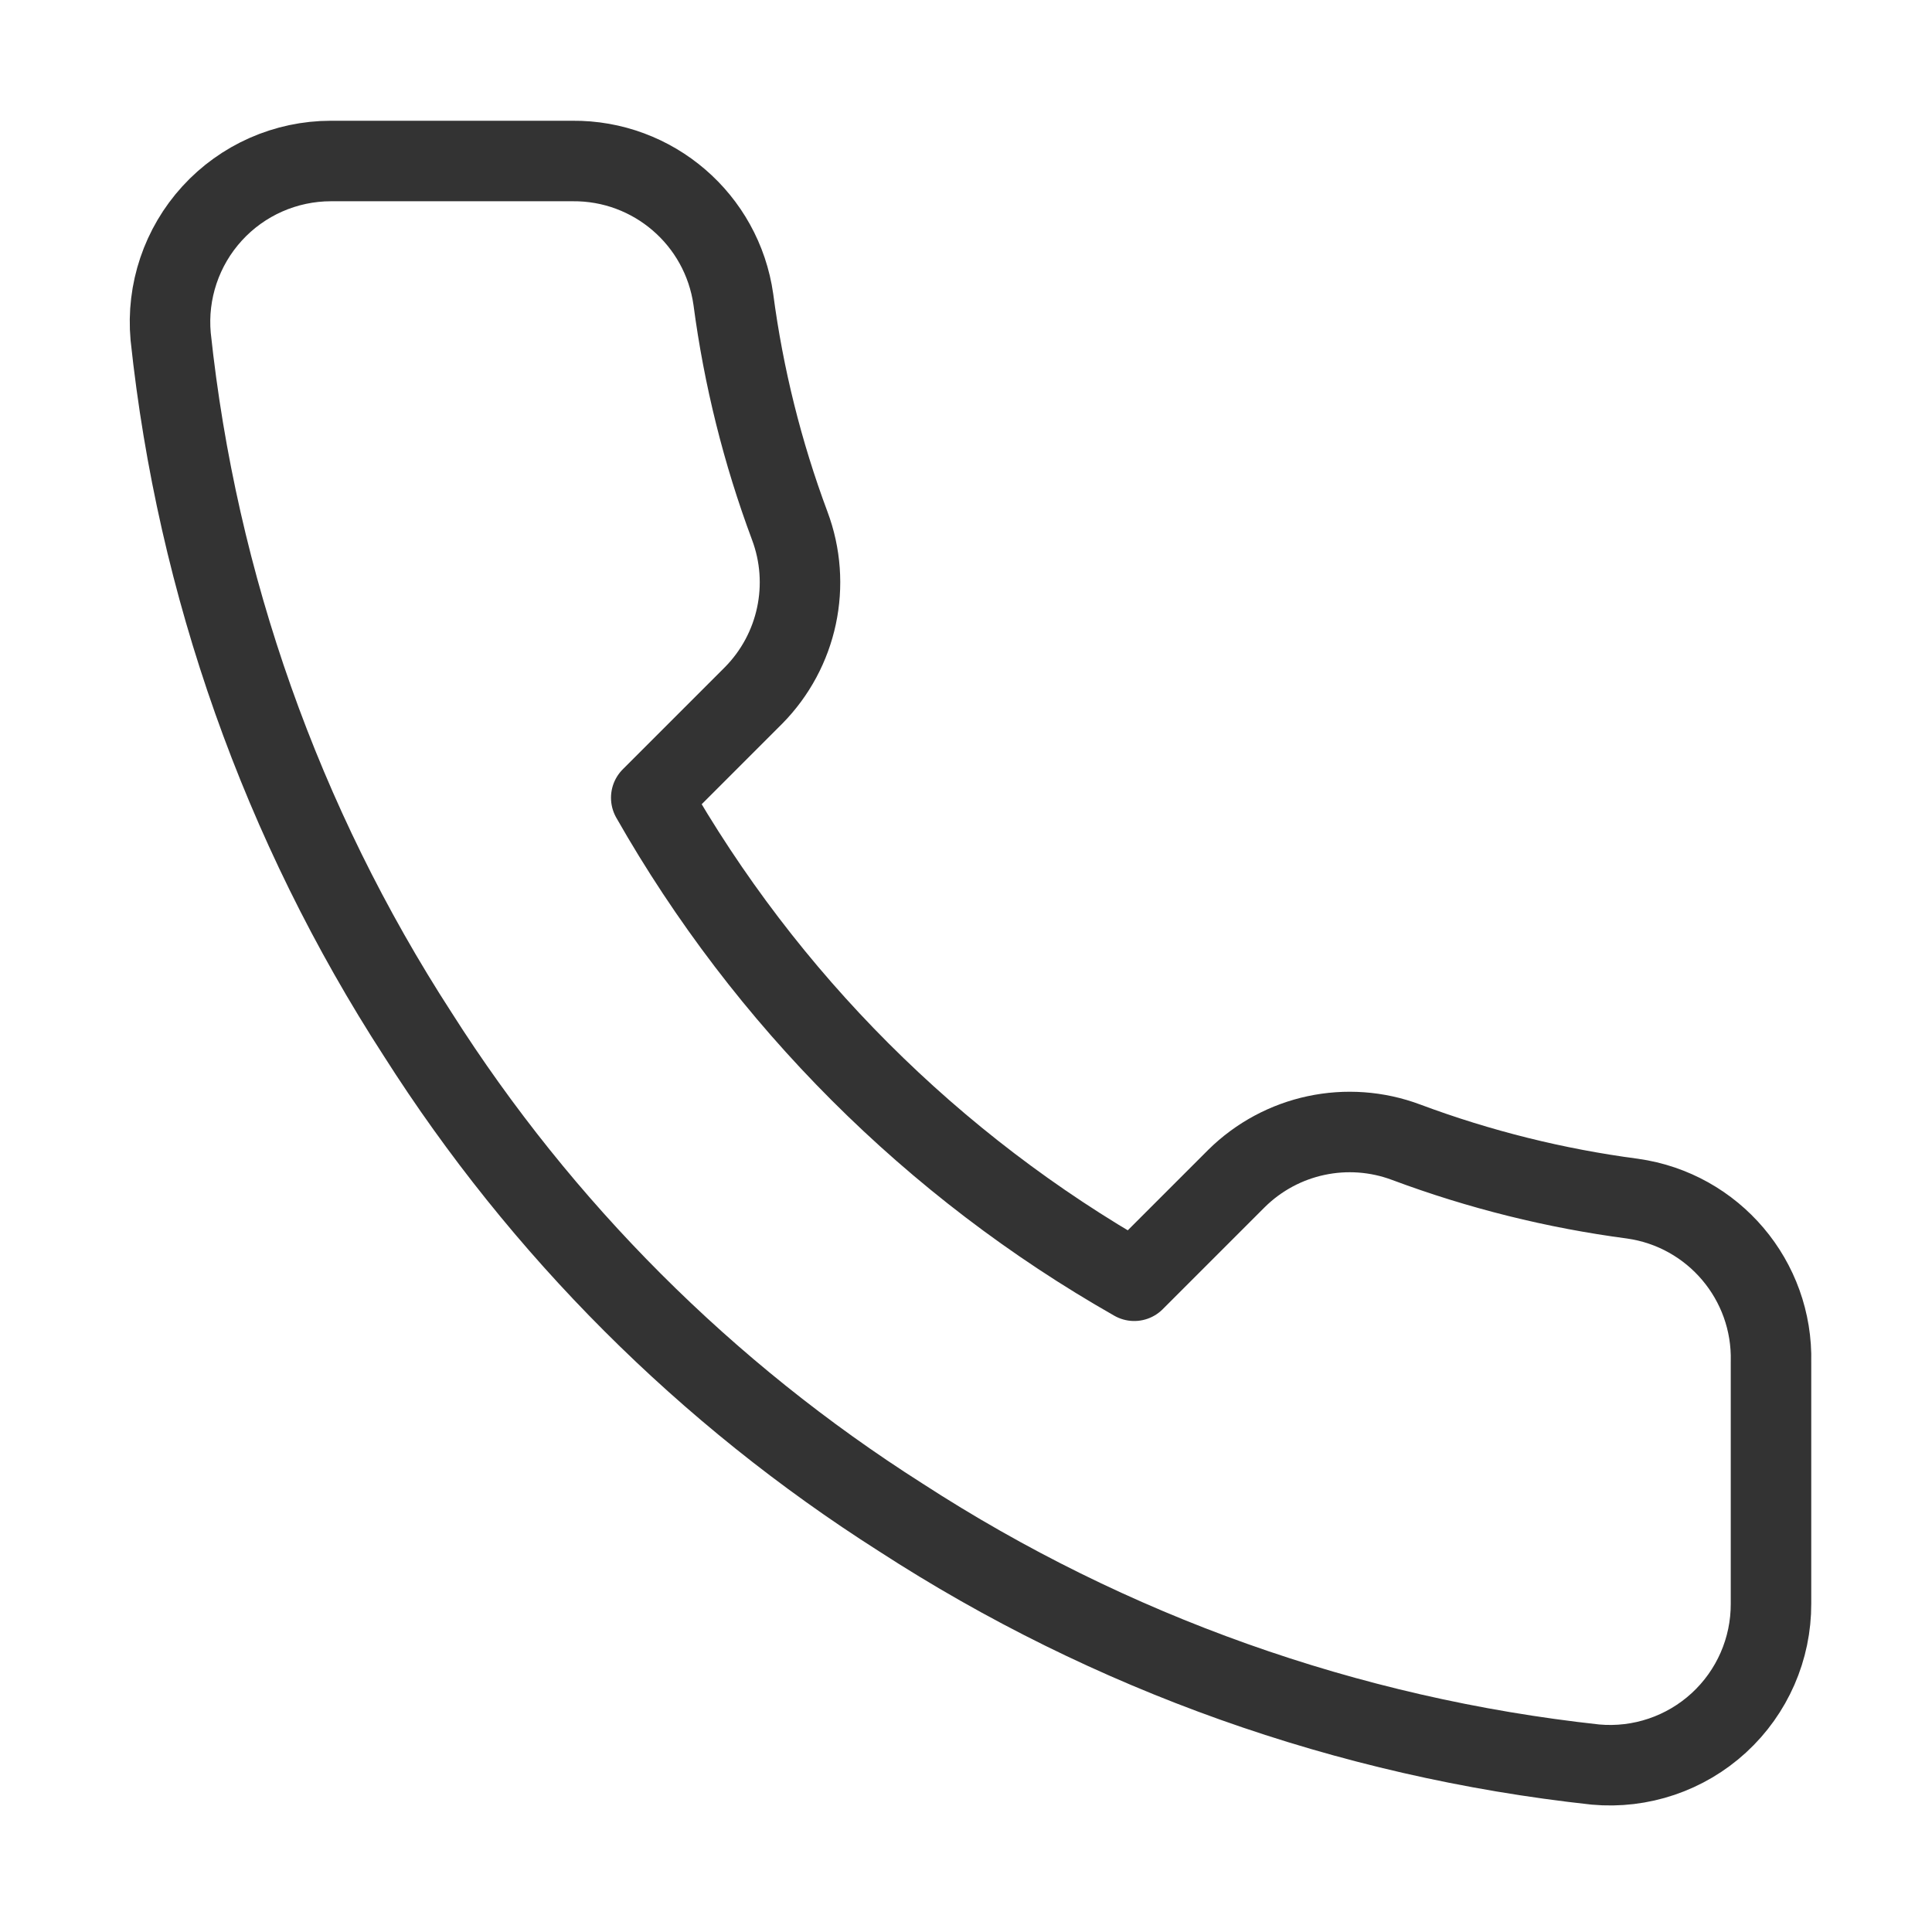
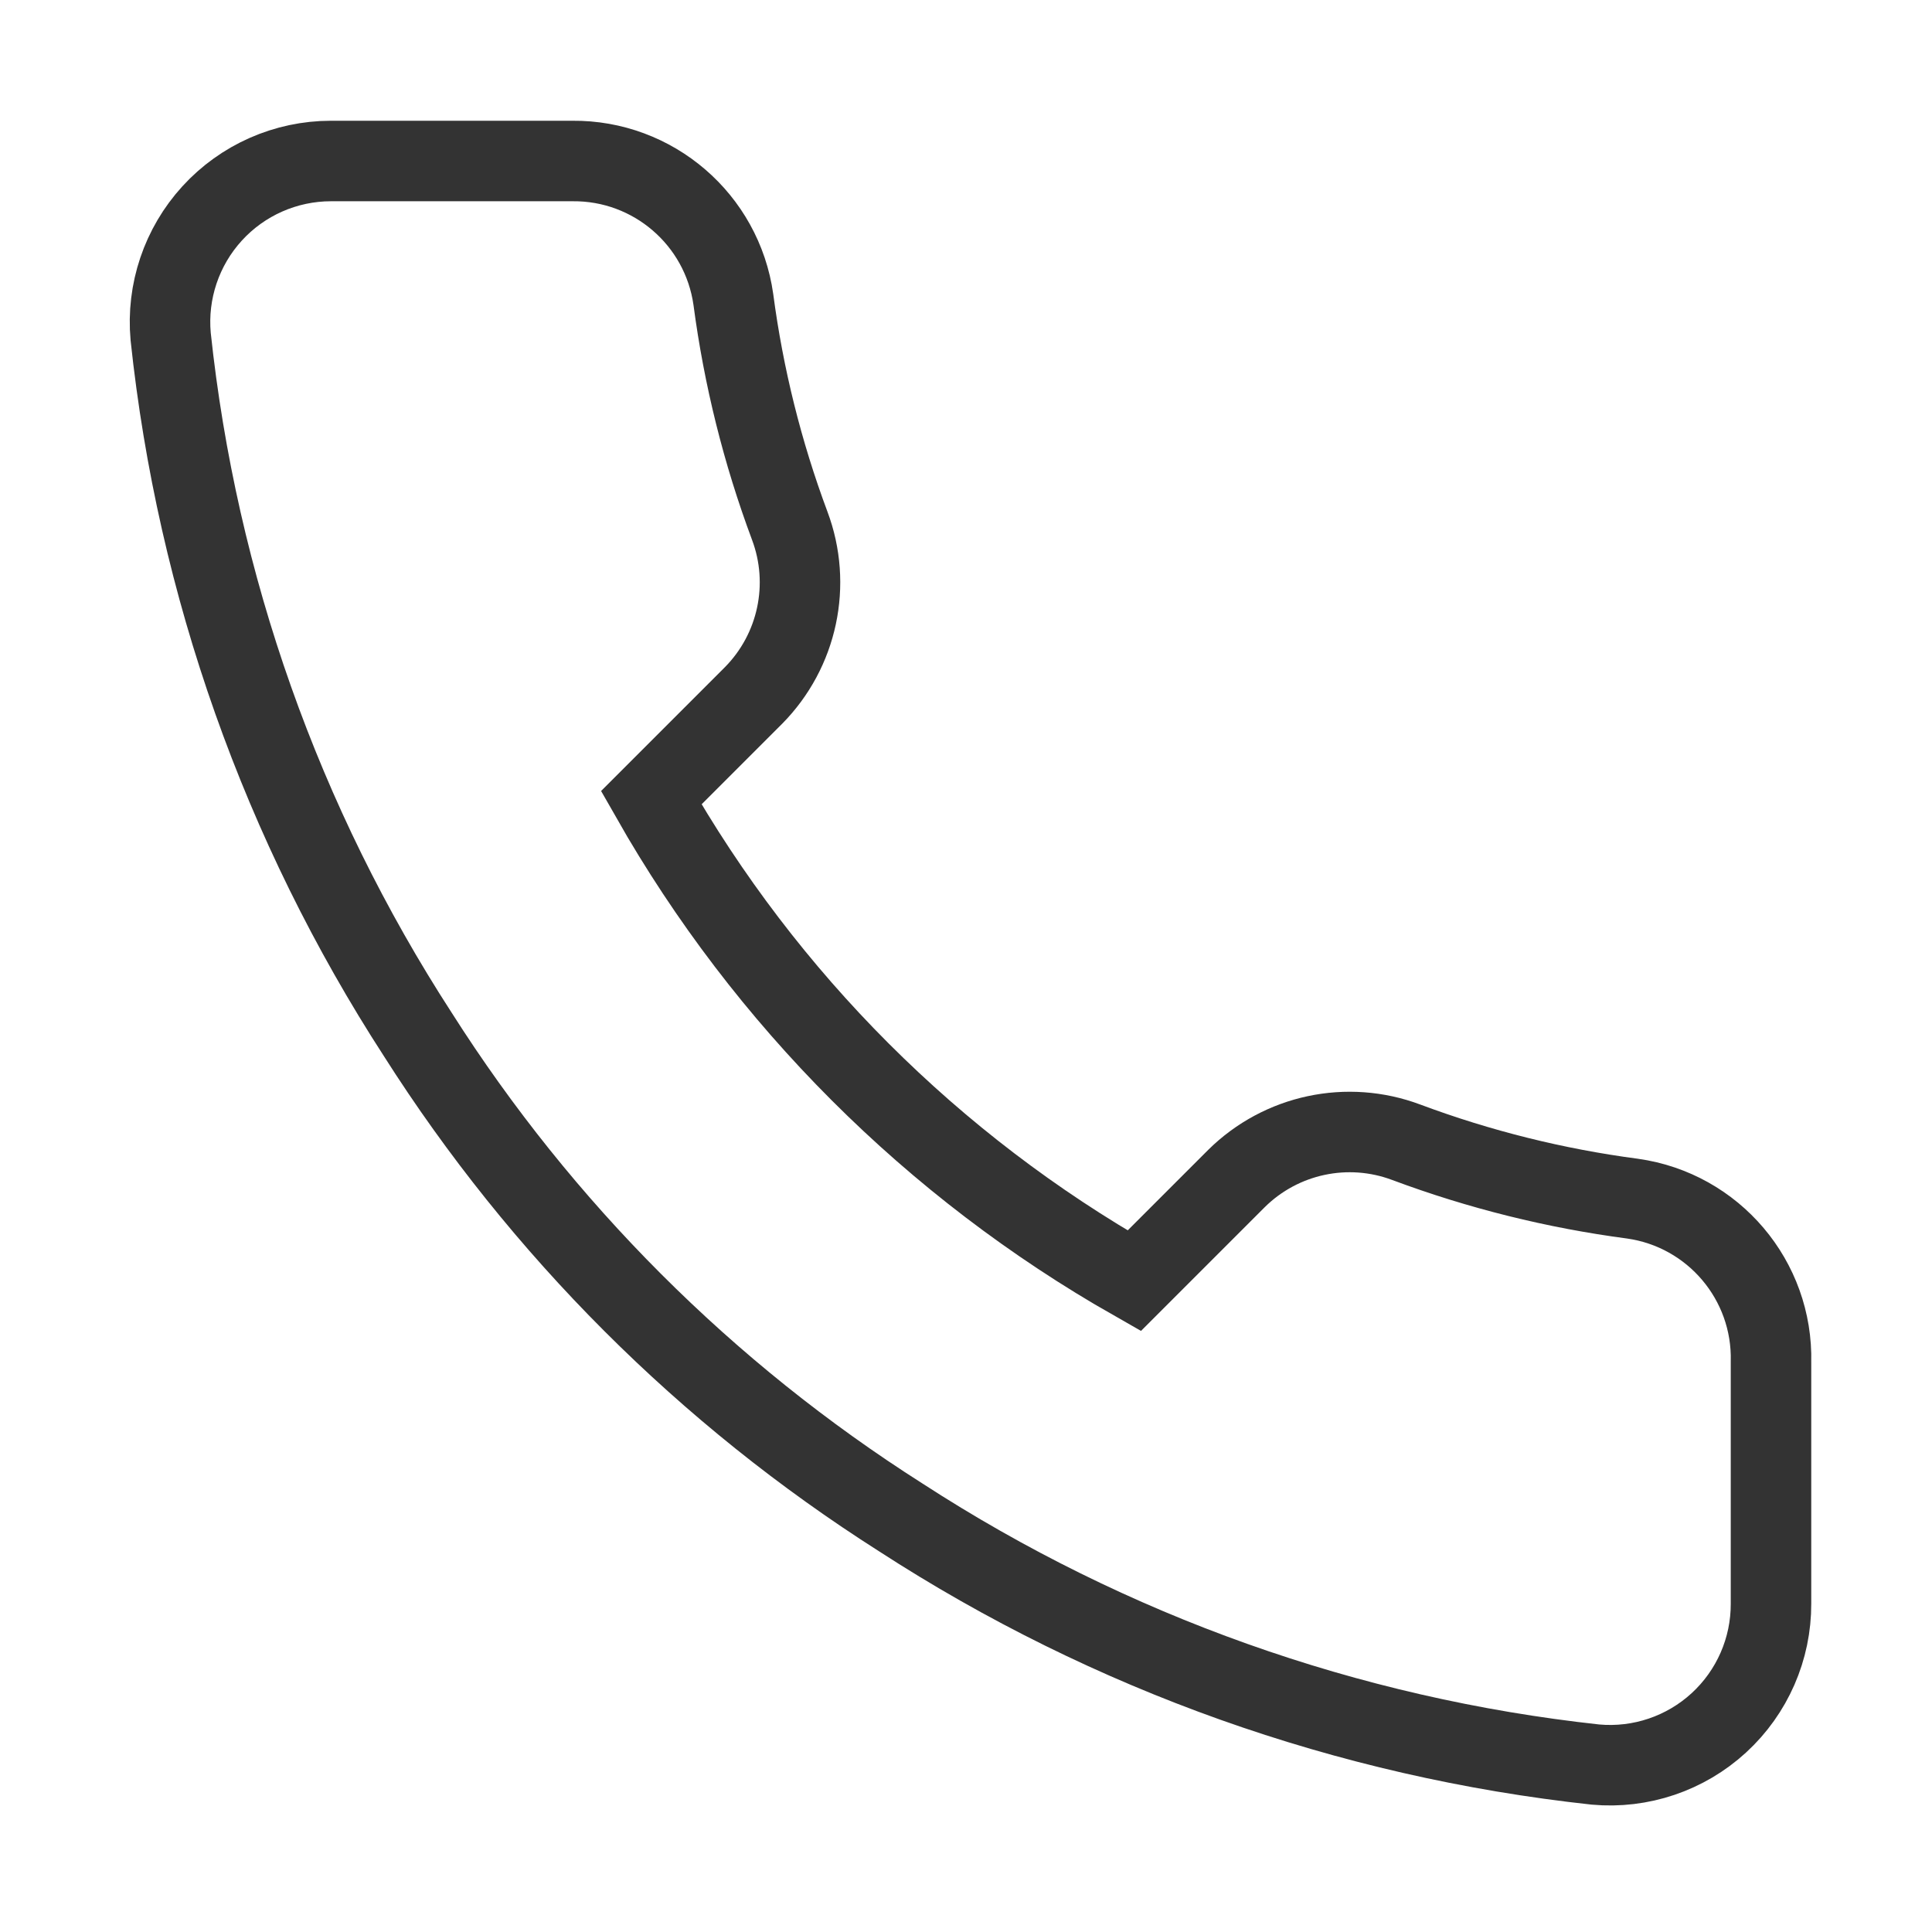
- <svg xmlns="http://www.w3.org/2000/svg" width="24" height="24" viewBox="0 0 24 24" fill="none" stroke="#333" stroke-width="1" stroke-linecap="round" stroke-linejoin="round" class="feather feather-phone">
+ <svg xmlns="http://www.w3.org/2000/svg" width="24" height="24" viewBox="0 0 24 24" fill="none" stroke="#333" strokeWidth="1" strokeLinecap="round" strokeLinejoin="round" class="feather feather-phone">
  <path d="M22 16.92v3a2 2 0 0 1-2.18 2 19.79 19.79 0 0 1-8.63-3.07 19.5 19.5 0 0 1-6-6 19.79 19.79 0 0 1-3.07-8.67A2 2 0 0 1 4.11 2h3a2 2 0 0 1 2 1.72 12.84 12.84 0 0 0 .7 2.81 2 2 0 0 1-.45 2.11L8.09 9.91a16 16 0 0 0 6 6l1.27-1.27a2 2 0 0 1 2.11-.45 12.84 12.84 0 0 0 2.81.7A2 2 0 0 1 22 16.92z">
    </path>
</svg>
